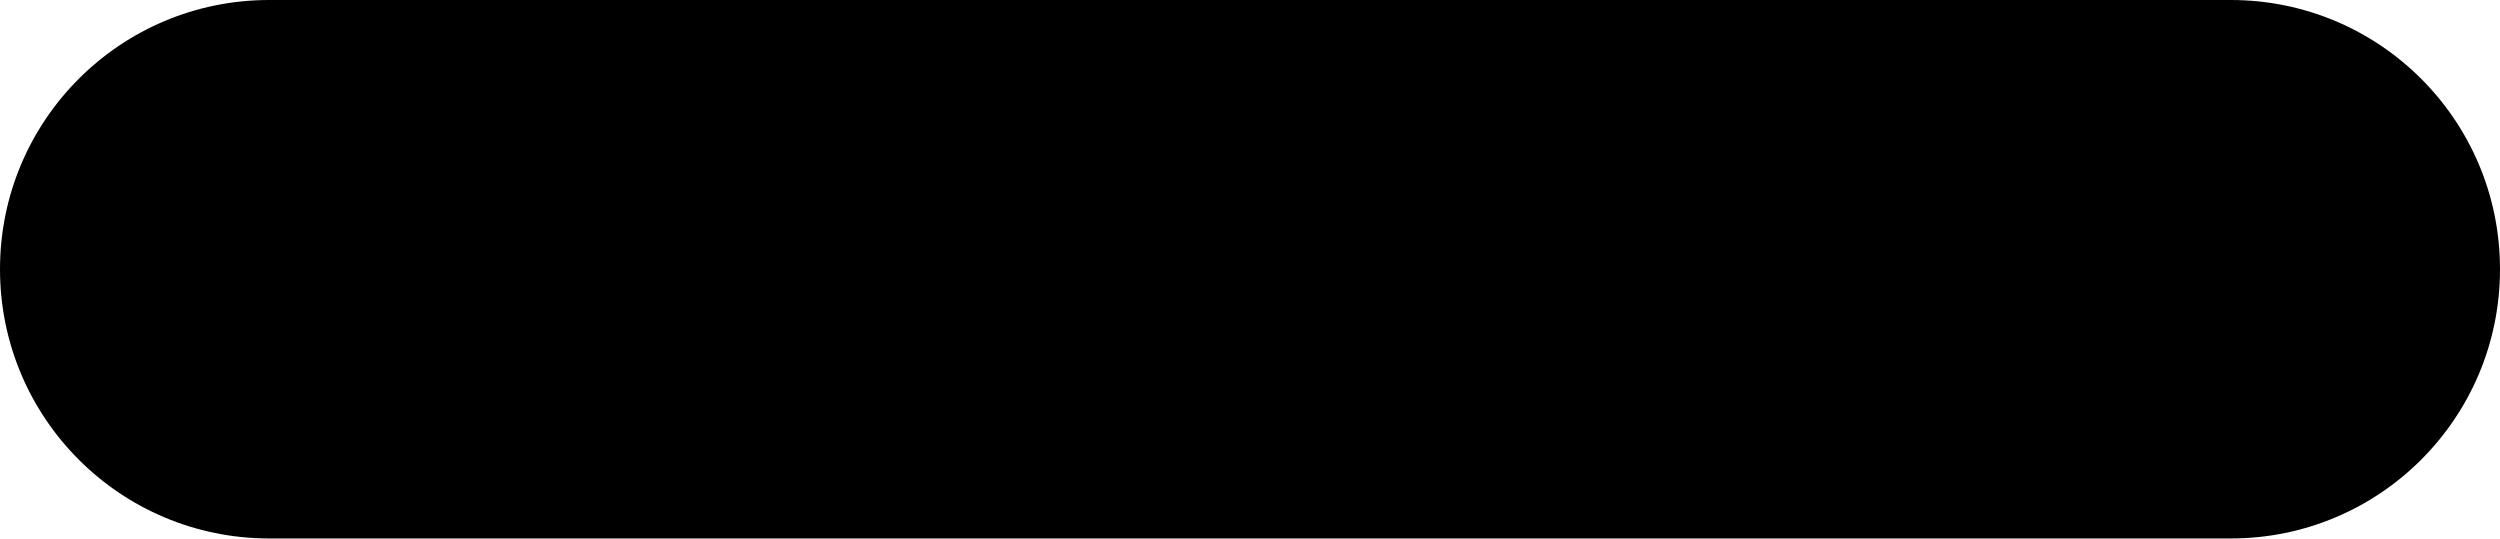
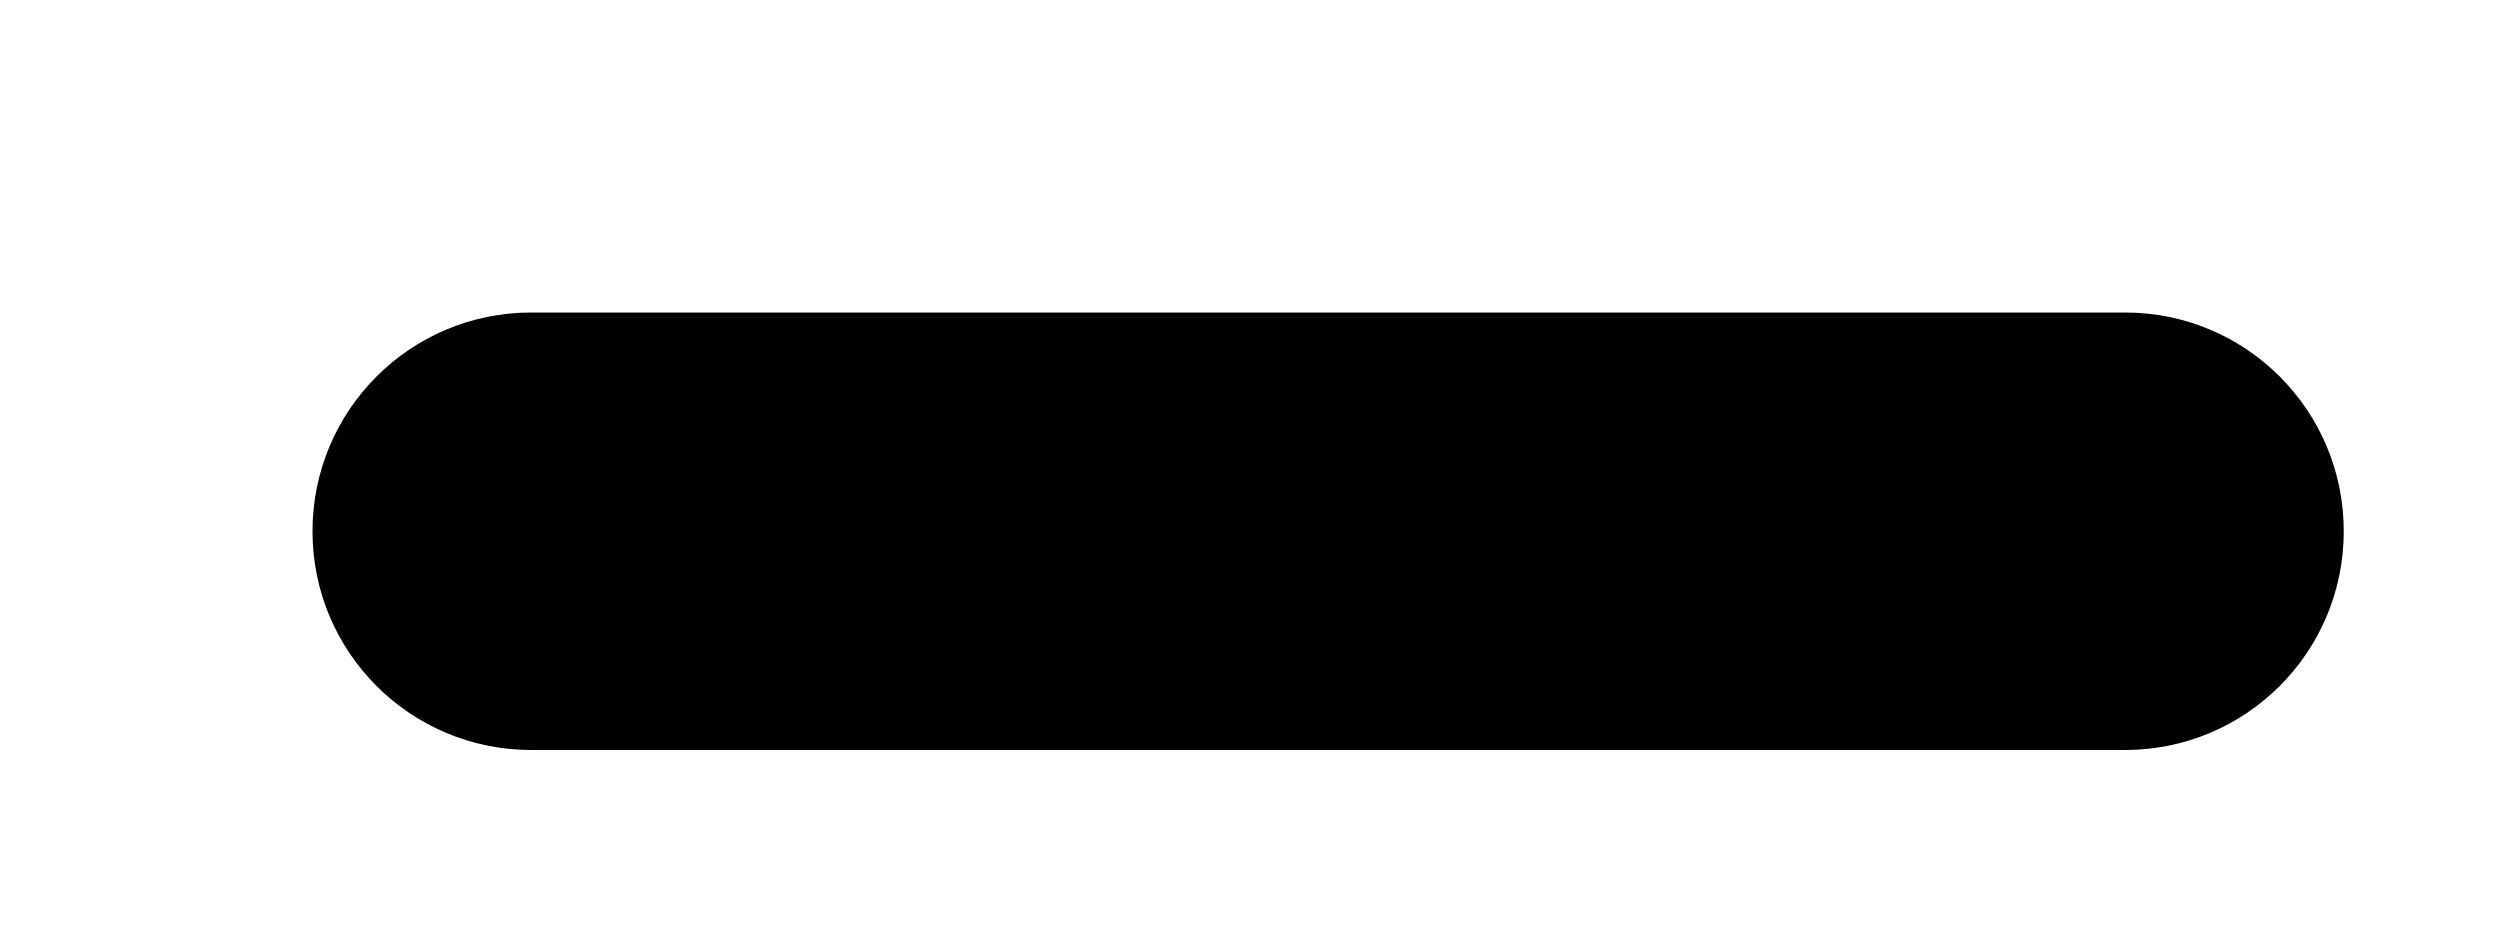
- <svg xmlns="http://www.w3.org/2000/svg" focusable="false" viewBox="0 0 6.5 1.4" width="6.5" height="1.4" fill="none">
+ <svg xmlns="http://www.w3.org/2000/svg" focusable="false" viewBox="-1 -1 8 3" width="8" height="3" fill="none">
  <path id="Shape" d="M0.7 0L5.8 0C6.187 0 6.5 0.313 6.5 0.7C6.5 1.087 6.187 1.4 5.8 1.4L0.7 1.4C0.313 1.4 0 1.087 0 0.7C0 0.313 0.313 0 0.7 0Z" fill="currentColor" fill-rule="evenodd" />
</svg>
